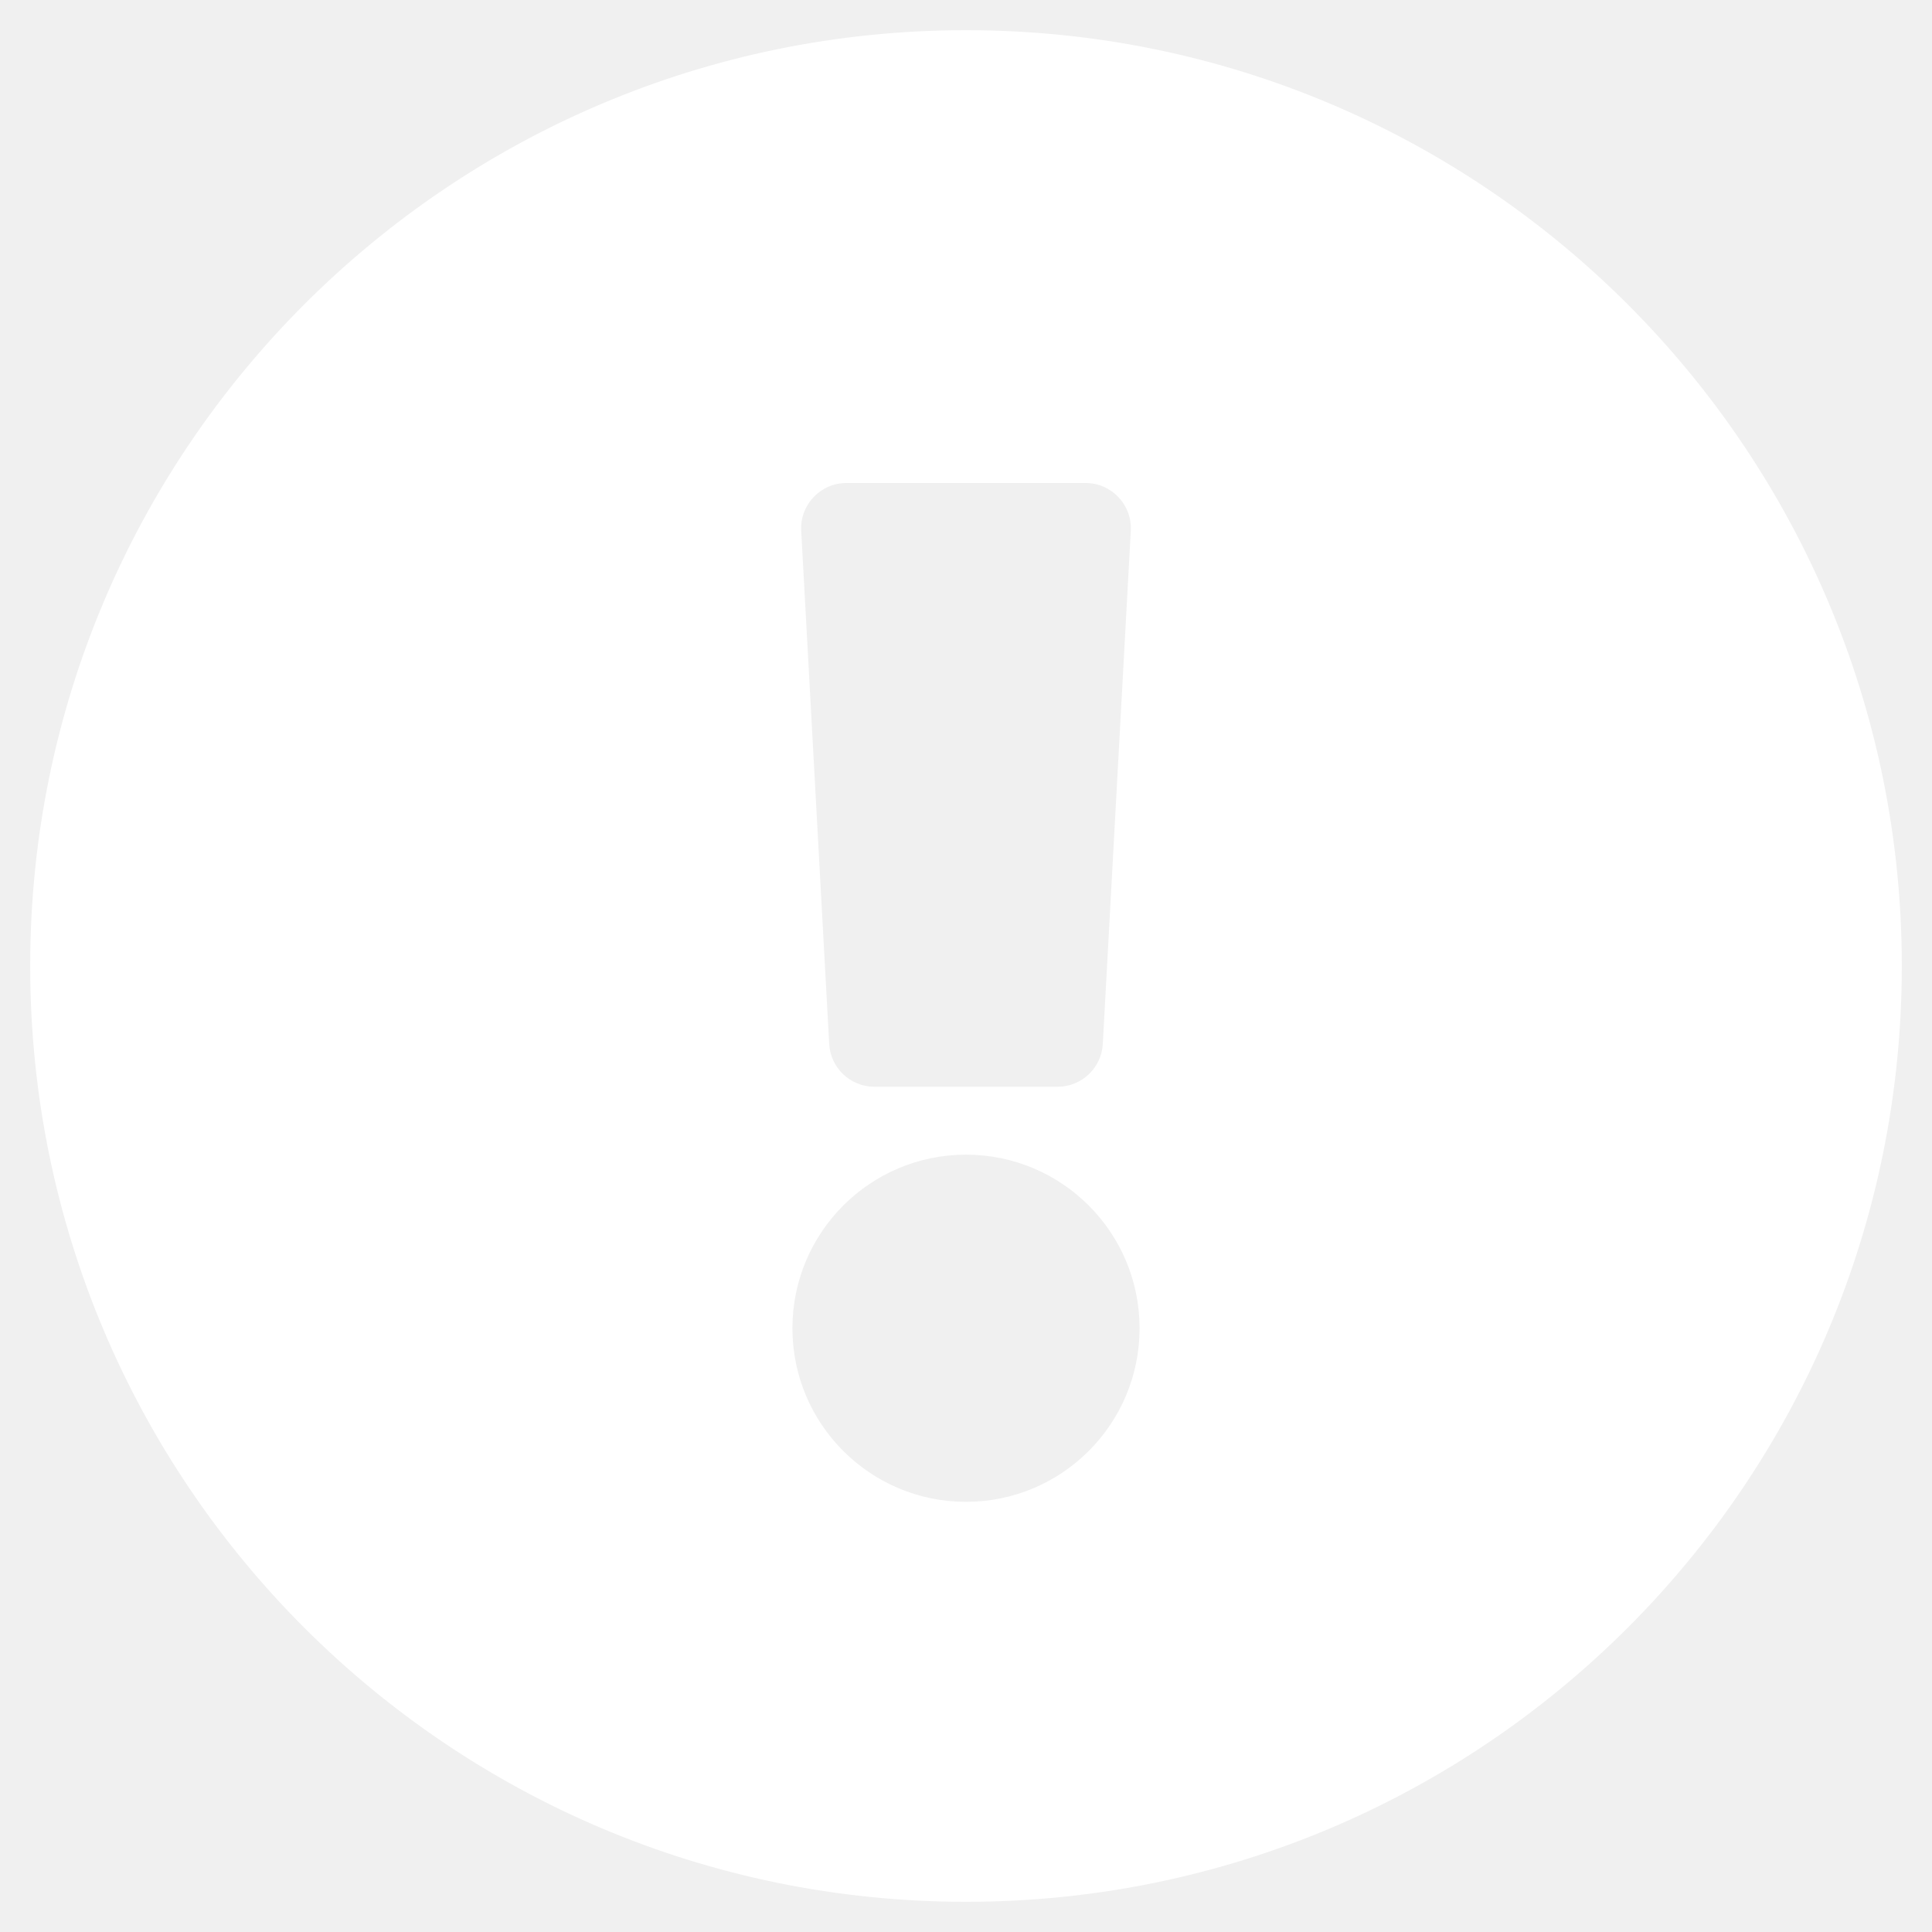
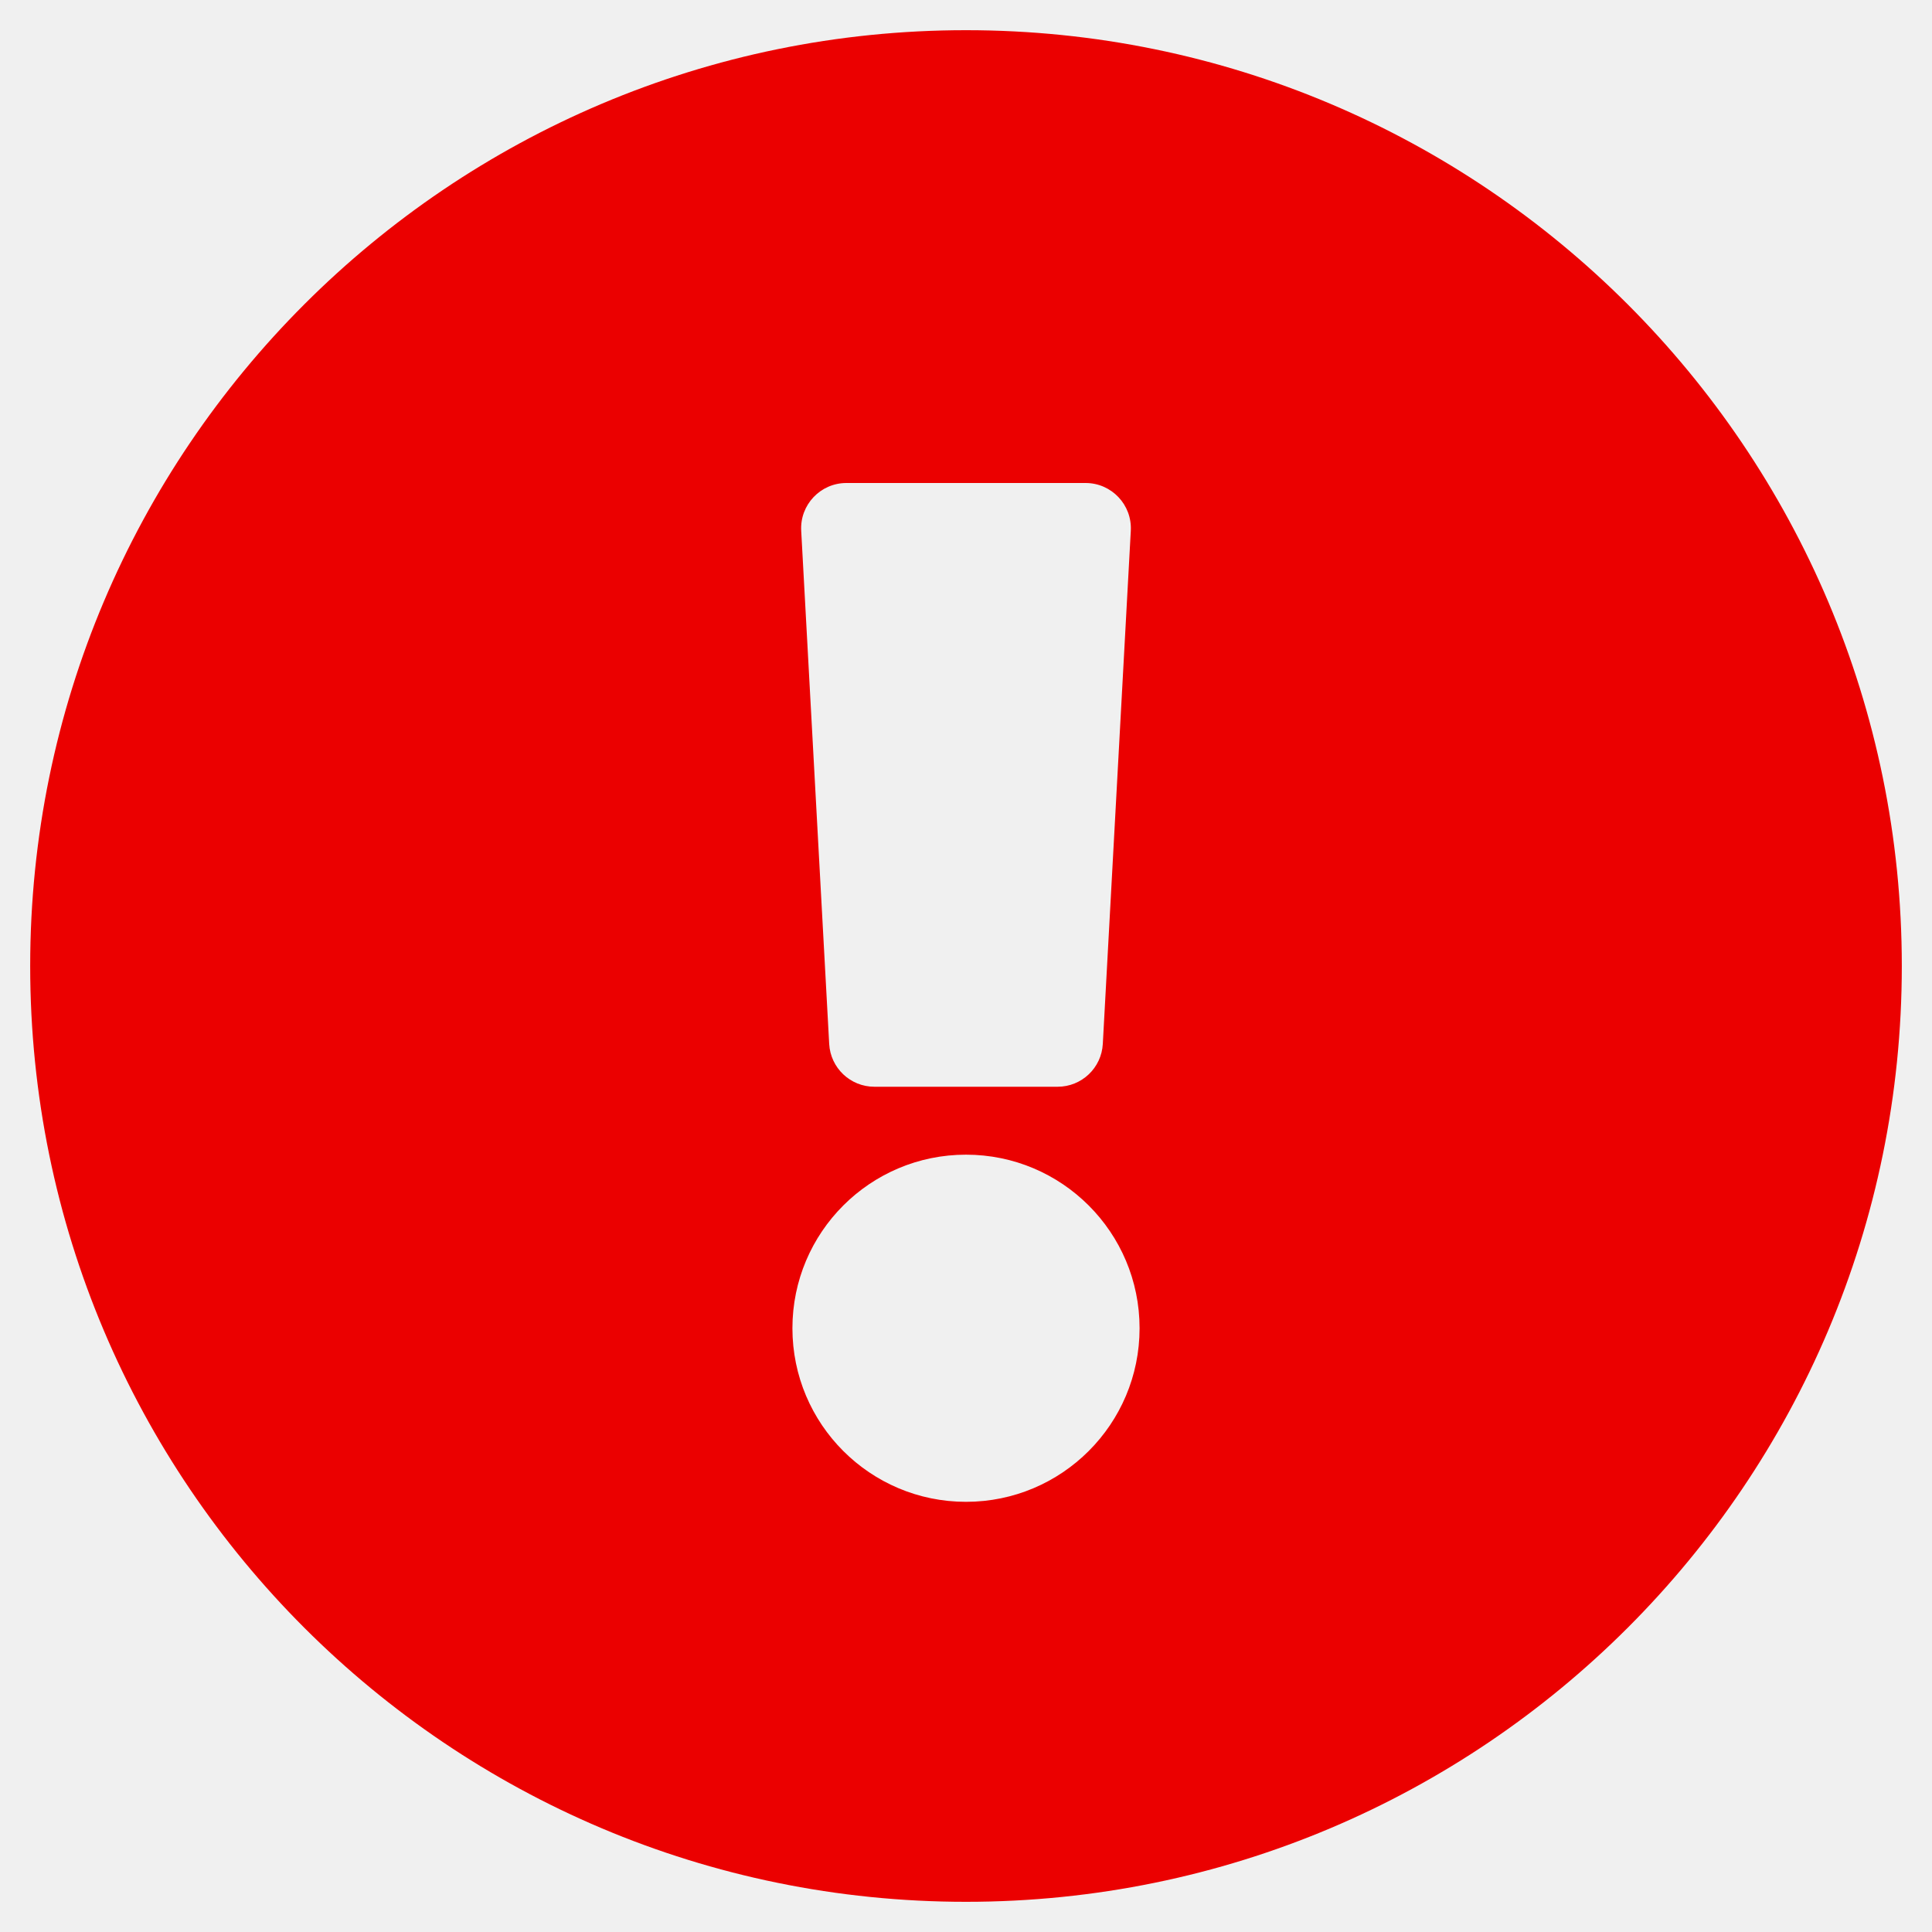
<svg xmlns="http://www.w3.org/2000/svg" aria-hidden="true" focusable="false" data-prefix="fas" data-icon="exclamation-circle" class="svg-inline--fa fa-exclamation-circle fa-w-16" role="img" viewBox="0 0 512 512">
-   <path fill="#FFFFFF" d="M504 256c0 136.997-111.043 248-248 248S8 392.997 8 256C8 119.083 119.043 8 256 8s248 111.083 248 248zm-248 50c-25.405 0-46 20.595-46 46s20.595 46 46 46 46-20.595 46-46-20.595-46-46-46zm-43.673-165.346l7.418 136c.347 6.364 5.609 11.346 11.982 11.346h48.546c6.373 0 11.635-4.982 11.982-11.346l7.418-136c.375-6.874-5.098-12.654-11.982-12.654h-63.383c-6.884 0-12.356 5.78-11.981 12.654z" />
+   <path fill="#eb0000" d="M504 256c0 136.997-111.043 248-248 248S8 392.997 8 256C8 119.083 119.043 8 256 8s248 111.083 248 248zm-248 50c-25.405 0-46 20.595-46 46s20.595 46 46 46 46-20.595 46-46-20.595-46-46-46zm-43.673-165.346l7.418 136c.347 6.364 5.609 11.346 11.982 11.346h48.546c6.373 0 11.635-4.982 11.982-11.346l7.418-136c.375-6.874-5.098-12.654-11.982-12.654h-63.383c-6.884 0-12.356 5.78-11.981 12.654z" />
</svg>
